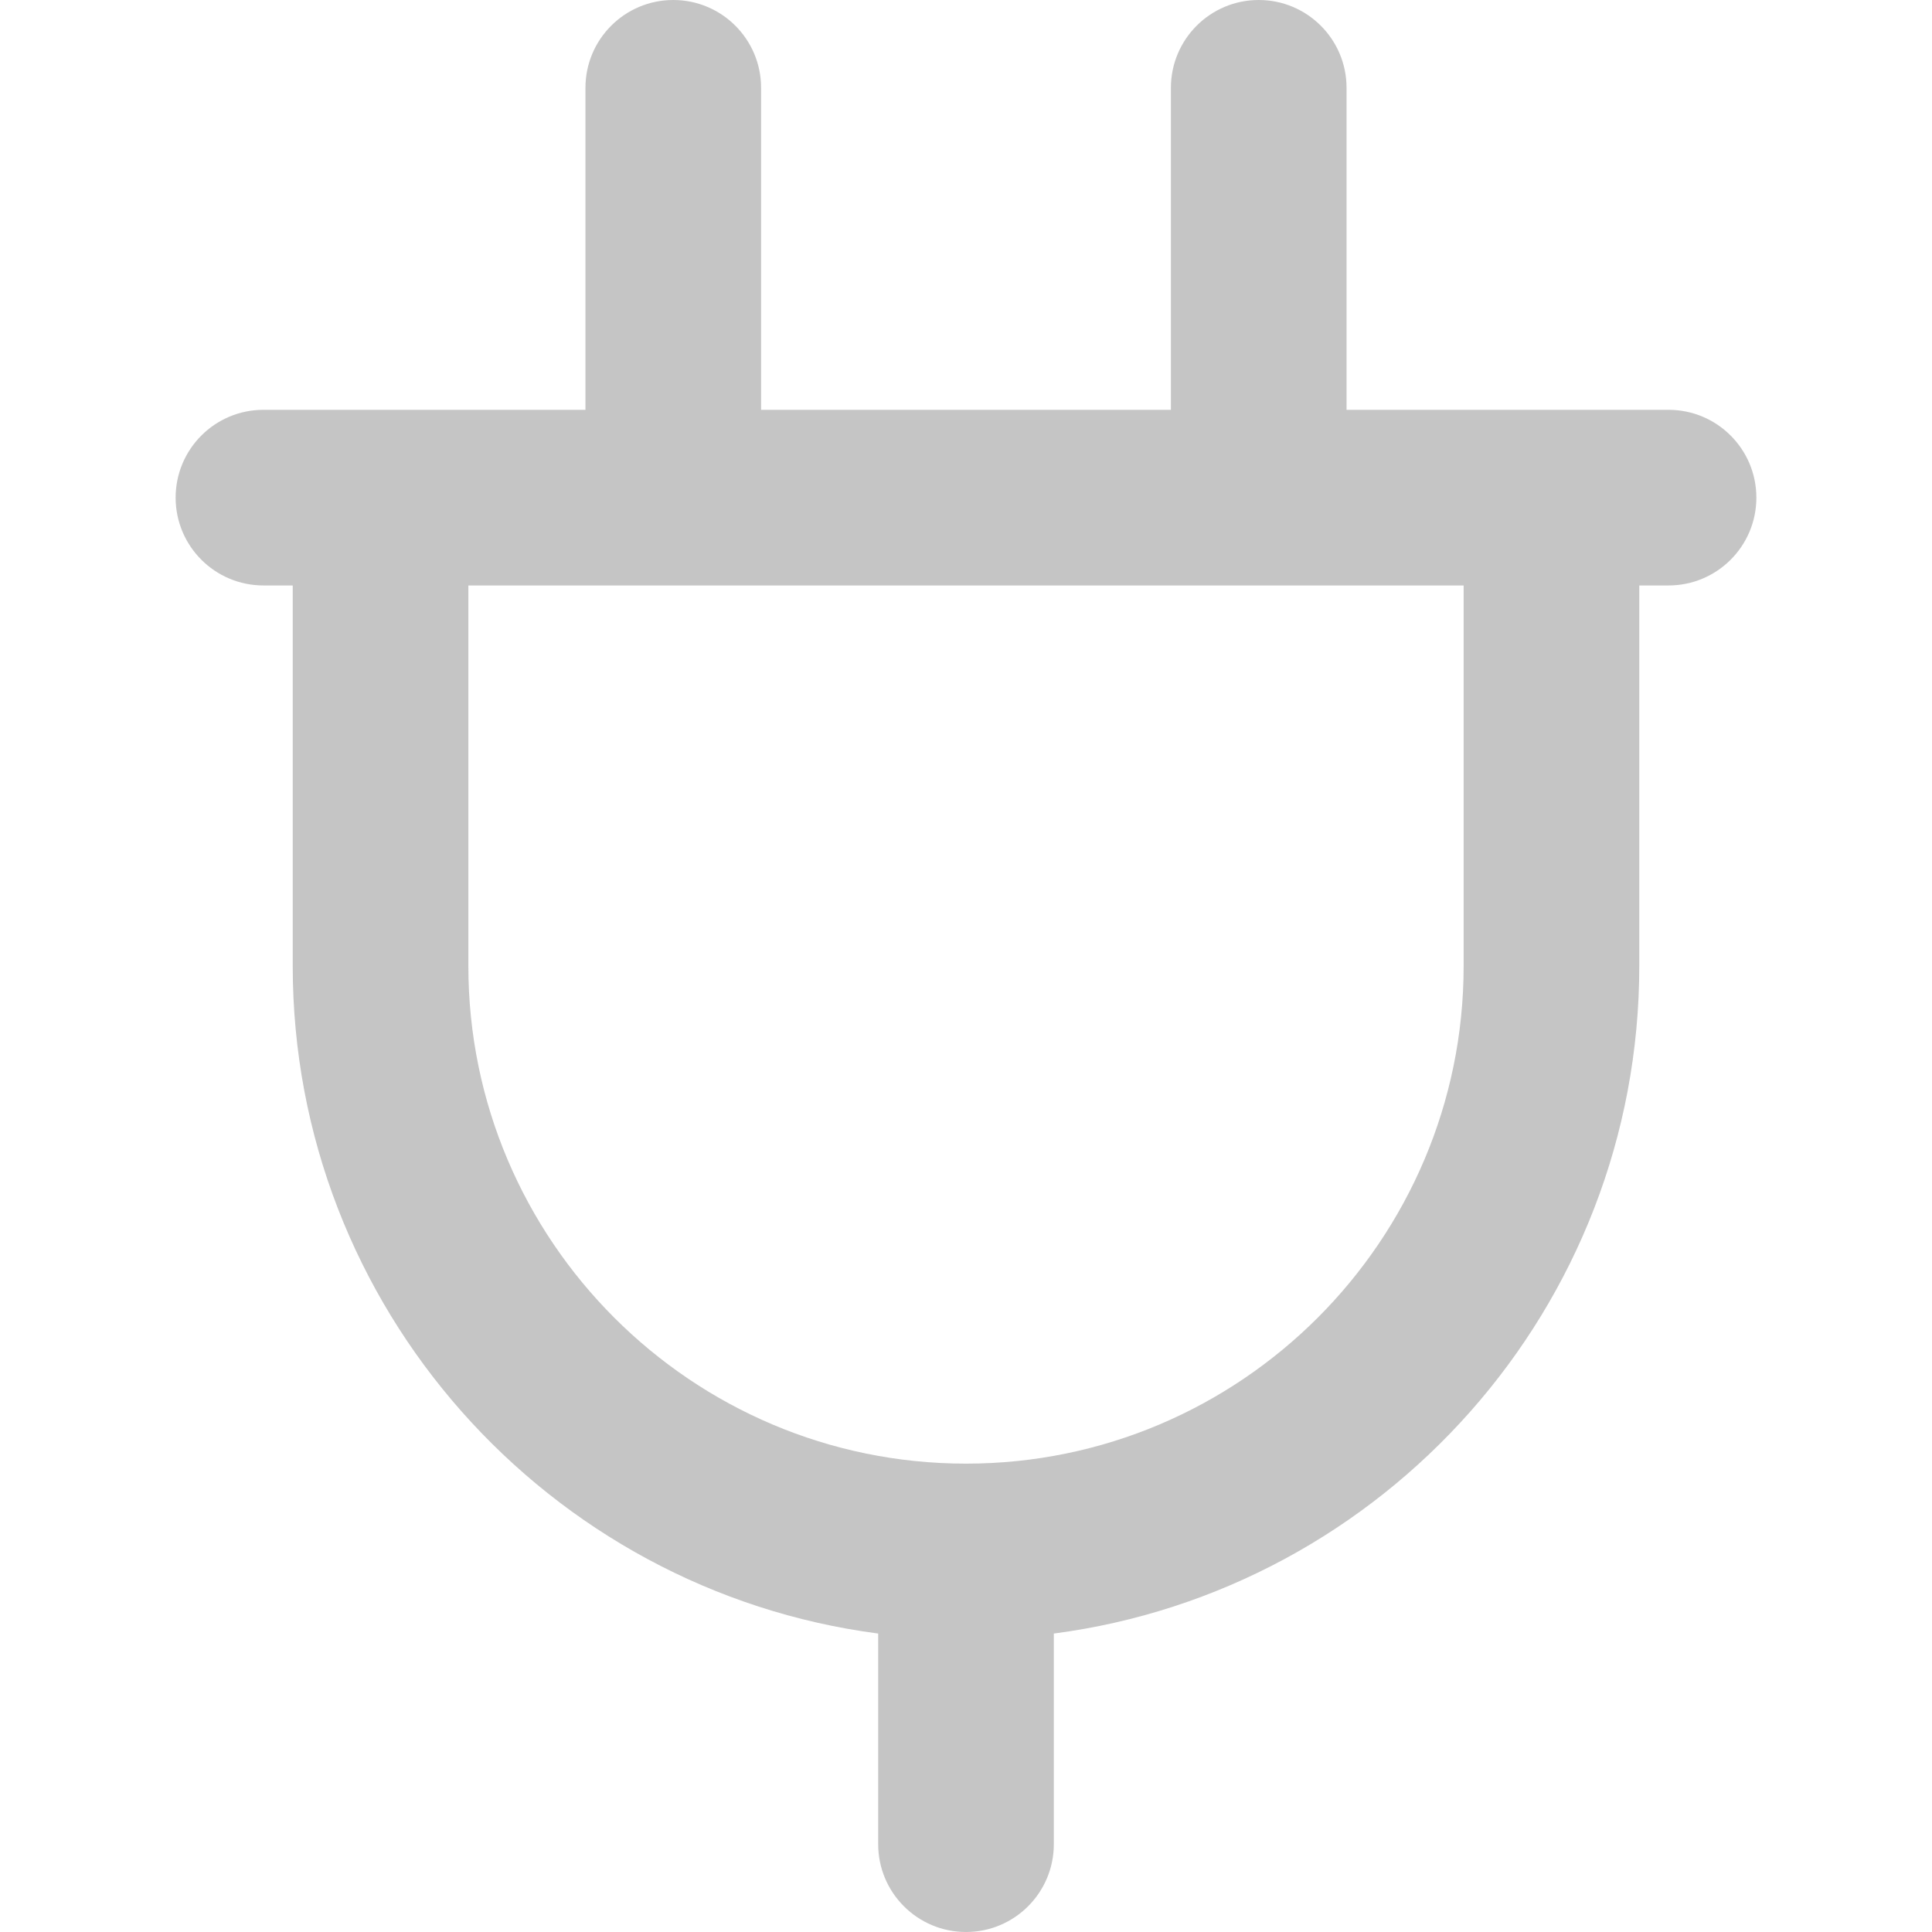
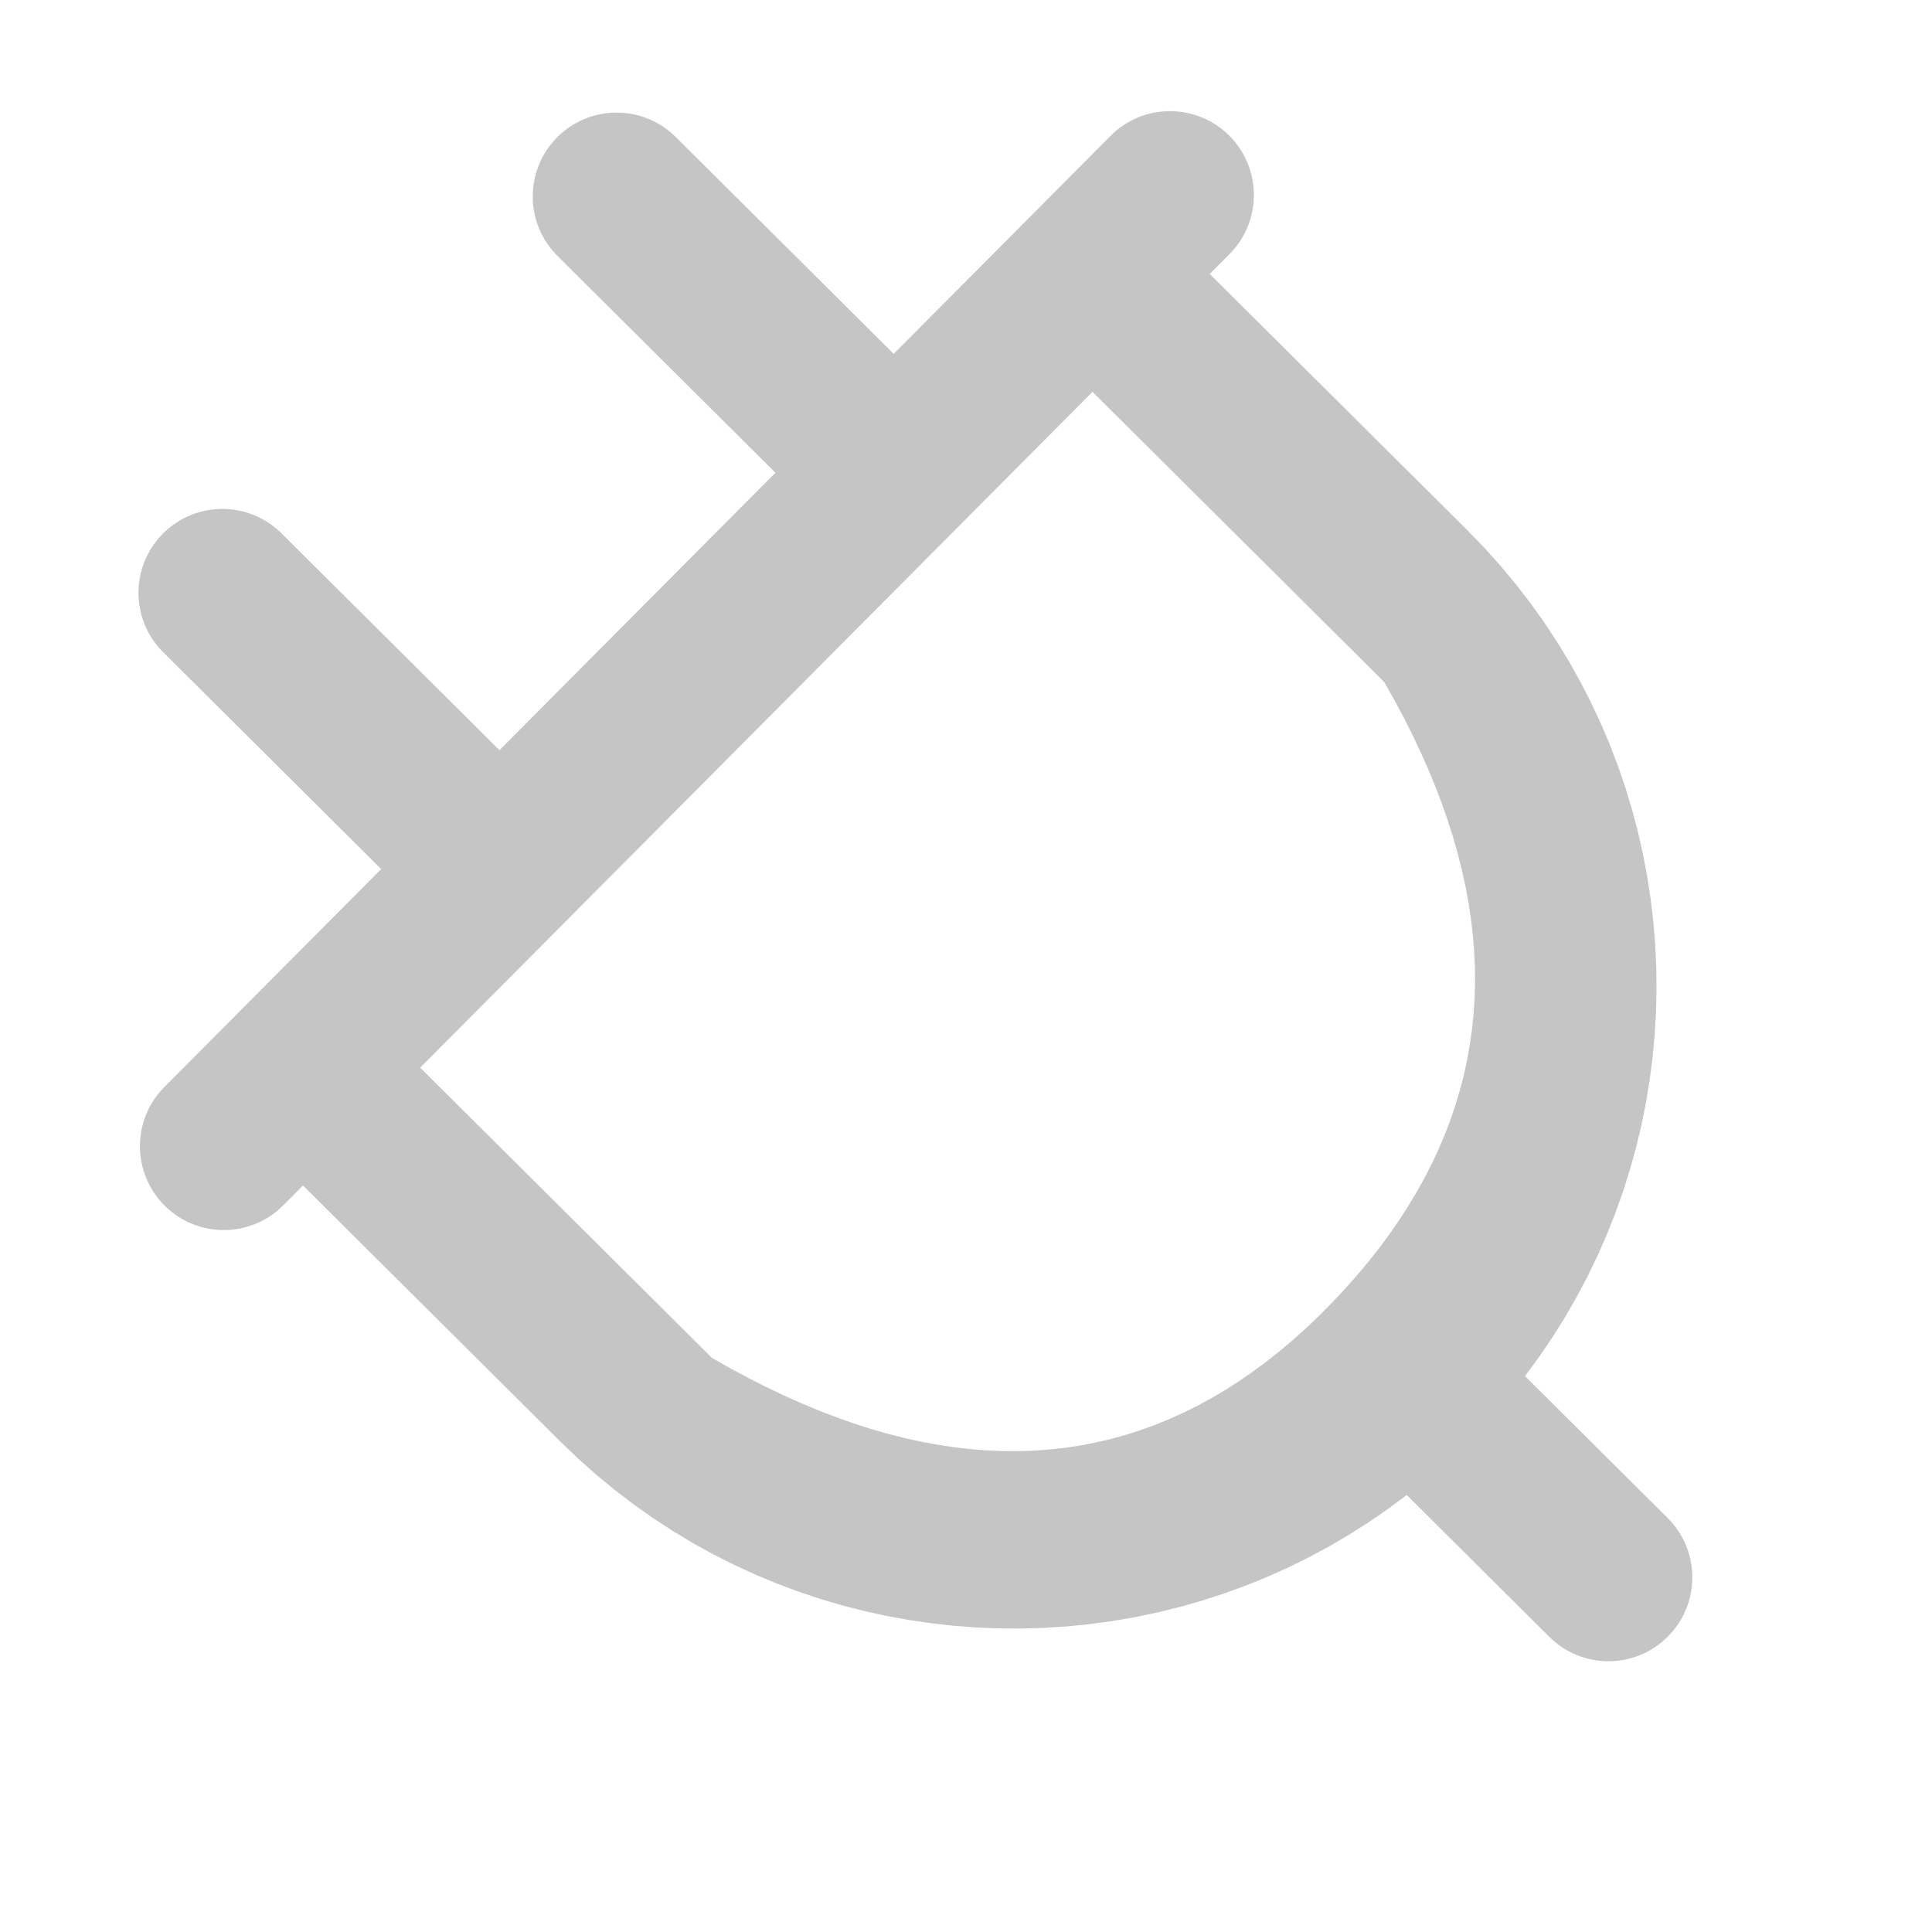
- <svg xmlns="http://www.w3.org/2000/svg" version="1.1" id="Layer_1" x="0px" y="0px" viewBox="0 0 512 512" style="enable-background:new 0 0 512 512;" xml:space="preserve" width="512px" height="512px">
+ <svg xmlns="http://www.w3.org/2000/svg" xmlns:xlink="http://www.w3.org/1999/xlink" version="1.1" preserveAspectRatio="xMidYMid meet" viewBox="0 0 512 512" width="512" height="512">
+   <defs>
+     <path d="M311.71 29.52L312.56 29.6L313.41 29.71L314.25 29.85L315.09 30.03L315.92 30.24L316.75 30.48L317.56 30.75L318.37 31.06L319.17 31.4L319.96 31.77L320.73 32.18L321.49 32.61L322.24 33.08L322.98 33.59L323.69 34.12L324.39 34.69L325.07 35.29L325.74 35.92L326.37 36.58L326.98 37.26L327.55 37.96L328.09 38.67L328.59 39.4L329.07 40.15L329.51 40.91L329.92 41.68L330.29 42.46L330.64 43.26L330.95 44.07L331.23 44.88L331.47 45.71L331.69 46.54L331.87 47.38L332.02 48.22L332.13 49.06L332.22 49.91L332.27 50.77L332.29 51.62L332.27 52.47L332.22 53.32L332.15 54.17L332.03 55.02L331.89 55.86L331.71 56.7L331.5 57.54L331.26 58.36L330.99 59.18L330.68 59.99L330.34 60.78L329.97 61.57L329.56 62.35L329.13 63.11L328.66 63.86L328.15 64.59L327.62 65.31L327.05 66.01L326.45 66.69L325.82 67.35L320.59 72.6L388.86 140.51L393.35 145.15L397.63 149.91L401.7 154.8L405.56 159.79L409.21 164.9L412.64 170.11L415.87 175.41L418.89 180.81L421.69 186.29L424.29 191.84L426.67 197.47L428.84 203.17L430.81 208.92L432.56 214.73L434.1 220.59L435.43 226.48L436.55 232.42L437.46 238.38L438.16 244.36L438.65 250.37L438.93 256.38L438.99 262.4L438.85 268.42L438.49 274.43L437.93 280.43L437.15 286.4L436.17 292.36L434.97 298.28L433.56 304.16L431.94 310L430.11 315.79L428.07 321.53L425.81 327.2L423.35 332.81L420.68 338.34L417.79 343.79L414.69 349.16L411.39 354.43L407.87 359.61L404.14 364.68L441.93 402.27L442.56 402.93L443.17 403.61L443.74 404.3L444.28 405.02L444.78 405.75L445.26 406.49L445.7 407.25L446.11 408.03L446.48 408.81L446.83 409.61L447.14 410.41L447.42 411.23L447.66 412.05L447.88 412.88L448.06 413.72L448.21 414.56L448.32 415.41L448.41 416.26L448.46 417.11L448.48 417.97L448.46 418.82L448.42 419.67L448.34 420.52L448.23 421.37L448.08 422.21L447.91 423.05L447.7 423.88L447.45 424.71L447.18 425.52L446.87 426.33L446.53 427.13L446.16 427.92L445.76 428.69L445.32 429.45L444.85 430.2L444.35 430.94L443.81 431.65L443.24 432.35L442.64 433.03L442.01 433.7L441.35 434.33L440.67 434.94L439.98 435.51L439.26 436.05L438.53 436.55L437.79 437.03L437.03 437.47L436.25 437.88L435.47 438.25L434.67 438.6L433.87 438.91L433.05 439.19L432.23 439.43L431.39 439.65L430.56 439.83L429.71 439.98L428.87 440.09L428.02 440.18L427.17 440.23L426.31 440.25L425.46 440.23L424.61 440.18L423.76 440.11L422.91 439.99L422.07 439.85L421.23 439.67L420.4 439.46L419.57 439.22L418.76 438.95L417.95 438.64L417.15 438.3L416.36 437.93L415.59 437.52L414.83 437.09L414.08 436.62L413.34 436.11L412.63 435.58L411.93 435.01L411.25 434.41L410.58 433.78L372.8 396.19L367.75 399.94L362.59 403.49L357.33 406.82L351.98 409.95L346.55 412.86L341.03 415.57L335.44 418.06L329.78 420.34L324.05 422.41L318.27 424.27L312.44 425.92L306.56 427.36L300.65 428.59L294.7 429.61L288.72 430.42L282.73 431.02L276.72 431.4L270.7 431.58L264.68 431.54L258.67 431.3L252.66 430.84L246.67 430.17L240.71 429.29L234.77 428.2L228.86 426.9L223 425.39L217.18 423.67L211.42 421.74L205.71 419.59L200.07 417.24L194.5 414.67L189.01 411.9L183.6 408.91L178.28 405.71L173.05 402.3L167.92 398.68L162.91 394.85L158 390.81L153.22 386.55L148.56 382.09L80.29 314.17L75.06 319.43L74.4 320.06L73.73 320.67L73.03 321.24L72.32 321.78L71.58 322.28L70.84 322.76L70.08 323.2L69.31 323.61L68.52 323.98L67.72 324.33L66.92 324.64L66.1 324.92L65.28 325.16L64.45 325.38L63.61 325.56L62.77 325.71L61.92 325.82L61.07 325.91L60.22 325.96L59.37 325.98L58.51 325.96L57.66 325.92L56.81 325.84L55.96 325.72L55.12 325.58L54.28 325.4L53.45 325.19L52.63 324.95L51.81 324.68L51 324.37L50.2 324.03L49.41 323.66L48.64 323.25L47.88 322.82L47.13 322.35L46.4 321.84L45.68 321.31L44.98 320.74L44.3 320.14L43.64 319.51L43 318.85L42.4 318.17L41.82 317.47L41.29 316.76L40.78 316.03L40.31 315.28L39.86 314.52L39.46 313.75L39.08 312.97L38.74 312.17L38.42 311.36L38.15 310.55L37.9 309.72L37.69 308.89L37.5 308.06L37.36 307.21L37.24 306.37L37.16 305.52L37.1 304.66L37.09 303.81L37.1 302.96L37.15 302.11L37.23 301.26L37.34 300.41L37.48 299.57L37.66 298.73L37.87 297.9L38.11 297.07L38.38 296.25L38.69 295.45L39.03 294.65L39.4 293.86L39.81 293.08L40.25 292.32L40.72 291.57L41.22 290.84L41.75 290.13L42.32 289.43L42.92 288.74L43.55 288.08L101.02 230.31L43.25 172.85L42.62 172.19L42.01 171.51L41.44 170.82L40.9 170.1L40.39 169.37L39.92 168.63L39.48 167.87L39.07 167.09L38.69 166.31L38.35 165.51L38.04 164.7L37.76 163.89L37.51 163.06L37.3 162.23L37.12 161.4L36.97 160.55L36.85 159.71L36.77 158.86L36.72 158.01L36.7 157.15L36.72 156.3L36.76 155.45L36.84 154.6L36.95 153.75L37.1 152.91L37.27 152.07L37.48 151.24L37.73 150.41L38 149.59L38.31 148.79L38.65 147.99L39.02 147.2L39.42 146.43L39.86 145.66L40.33 144.92L40.83 144.18L41.37 143.47L41.94 142.77L42.54 142.08L43.17 141.42L43.83 140.79L44.51 140.18L45.2 139.61L45.92 139.07L46.65 138.57L47.39 138.09L48.15 137.65L48.93 137.24L49.71 136.87L50.51 136.52L51.31 136.21L52.13 135.93L52.95 135.69L53.78 135.47L54.62 135.29L55.46 135.14L56.31 135.03L57.16 134.94L58.01 134.89L58.87 134.87L59.72 134.89L60.57 134.93L61.42 135.01L62.27 135.12L63.11 135.27L63.95 135.44L64.78 135.65L65.61 135.9L66.42 136.17L67.23 136.48L68.03 136.82L68.82 137.19L69.59 137.59L70.35 138.03L71.1 138.5L71.84 139L72.55 139.54L73.25 140.11L73.93 140.71L74.6 141.34L132.36 198.8L205.5 125.28L147.73 67.82L147.1 67.16L146.49 66.48L145.92 65.78L145.38 65.07L144.88 64.34L144.4 63.59L143.96 62.83L143.55 62.06L143.18 61.28L142.83 60.48L142.52 59.67L142.24 58.86L142 58.03L141.78 57.2L141.6 56.36L141.45 55.52L141.34 54.68L141.25 53.83L141.2 52.97L141.18 52.12L141.2 51.27L141.24 50.42L141.32 49.57L141.43 48.72L141.58 47.88L141.76 47.04L141.96 46.21L142.21 45.38L142.48 44.56L142.79 43.75L143.13 42.96L143.5 42.17L143.9 41.39L144.34 40.63L144.81 39.88L145.31 39.15L145.85 38.43L146.42 37.73L147.02 37.05L147.65 36.39L148.31 35.75L148.99 35.15L149.68 34.58L150.4 34.04L151.13 33.53L151.87 33.06L152.63 32.62L153.41 32.21L154.19 31.83L154.99 31.49L155.8 31.18L156.61 30.9L157.43 30.65L158.27 30.44L159.1 30.26L159.95 30.11L160.79 29.99L161.64 29.91L162.49 29.86L163.35 29.84L164.2 29.85L165.05 29.9L165.9 29.98L166.75 30.09L167.59 30.24L168.43 30.41L169.26 30.62L170.09 30.86L170.91 31.14L171.71 31.45L172.51 31.79L173.3 32.16L174.07 32.56L174.84 33L175.58 33.47L176.32 33.97L177.03 34.51L177.73 35.07L178.41 35.68L179.08 36.31L236.84 93.77L294.31 36.01L294.97 35.37L295.65 34.77L296.34 34.19L297.06 33.66L297.79 33.15L298.53 32.68L299.29 32.23L300.06 31.83L300.85 31.45L301.65 31.1L302.45 30.79L303.27 30.51L304.09 30.27L304.92 30.05L305.76 29.87L306.6 29.73L307.45 29.61L308.3 29.53L309.15 29.47L310 29.46L310.86 29.47L311.71 29.52ZM188.67 359.85L193.47 362.57L198.23 365.13L202.96 367.53L207.66 369.77L212.31 371.86L216.93 373.78L221.52 375.55L226.07 377.16L230.59 378.62L235.07 379.91L239.51 381.05L243.92 382.03L248.3 382.84L252.64 383.51L256.94 384.01L261.21 384.36L265.44 384.54L269.64 384.57L273.8 384.44L277.93 384.15L282.02 383.71L286.08 383.11L290.1 382.34L294.08 381.42L298.03 380.35L301.95 379.11L305.83 377.71L309.67 376.16L313.48 374.45L317.25 372.58L320.99 370.55L324.69 368.37L328.36 366.02L331.99 363.52L335.59 360.86L339.15 358.04L342.68 355.07L346.17 351.93L349.62 348.64L353.04 345.19L356.37 341.65L359.54 338.07L362.56 334.47L365.43 330.84L368.14 327.18L370.7 323.49L373.11 319.77L375.37 316.02L377.47 312.24L379.42 308.44L381.22 304.6L382.86 300.74L384.35 296.85L385.69 292.92L386.87 288.97L387.91 284.99L388.79 280.98L389.51 276.94L390.09 272.88L390.51 268.78L390.78 264.66L390.89 260.5L390.86 256.32L390.67 252.1L390.32 247.86L389.83 243.59L389.18 239.29L388.38 234.96L387.42 230.6L386.32 226.22L385.06 221.8L383.64 217.36L382.08 212.88L380.36 208.38L378.49 203.85L376.46 199.28L374.29 194.69L371.96 190.07L369.47 185.43L366.84 180.75L289.52 103.84L111.36 282.94L188.67 359.85Z" id="a1r5e2cHnW" />
+   </defs>
  <g>
    <g>
-       <path d="M442.182,108.606h-31.03h-54.303V23.273C356.849,10.42,346.429,0,333.576,0c-12.853,0-23.273,10.42-23.273,23.273v85.333    H201.697V23.273C201.697,10.42,191.277,0,178.424,0s-23.273,10.42-23.273,23.273v85.333h-54.303h-31.03    c-12.853,0-23.273,10.42-23.273,23.273c0,12.853,10.42,23.273,23.273,23.273h7.758V256c0,90.497,67.724,165.468,155.152,176.907    v55.82C232.727,501.58,243.147,512,256,512c12.853,0,23.273-10.42,23.273-23.273v-55.82    c87.428-11.441,155.152-86.41,155.152-176.907V155.152h7.758c12.853,0,23.273-10.42,23.273-23.273    C465.455,119.026,455.035,108.606,442.182,108.606z M387.879,256c0,72.718-59.161,131.879-131.879,131.879    S124.121,328.718,124.121,256V155.152h263.758V256z" fill="#c5c5c5" />
+       <g>
+         <use xlink:href="#a1r5e2cHnW" opacity="1" fill="#c5c5c5" fill-opacity="1" />
+         <g>
+           <use xlink:href="#a1r5e2cHnW" opacity="1" fill-opacity="0" stroke="#000000" stroke-width="1" stroke-opacity="0" />
+         </g>
+       </g>
    </g>
  </g>
</svg>
